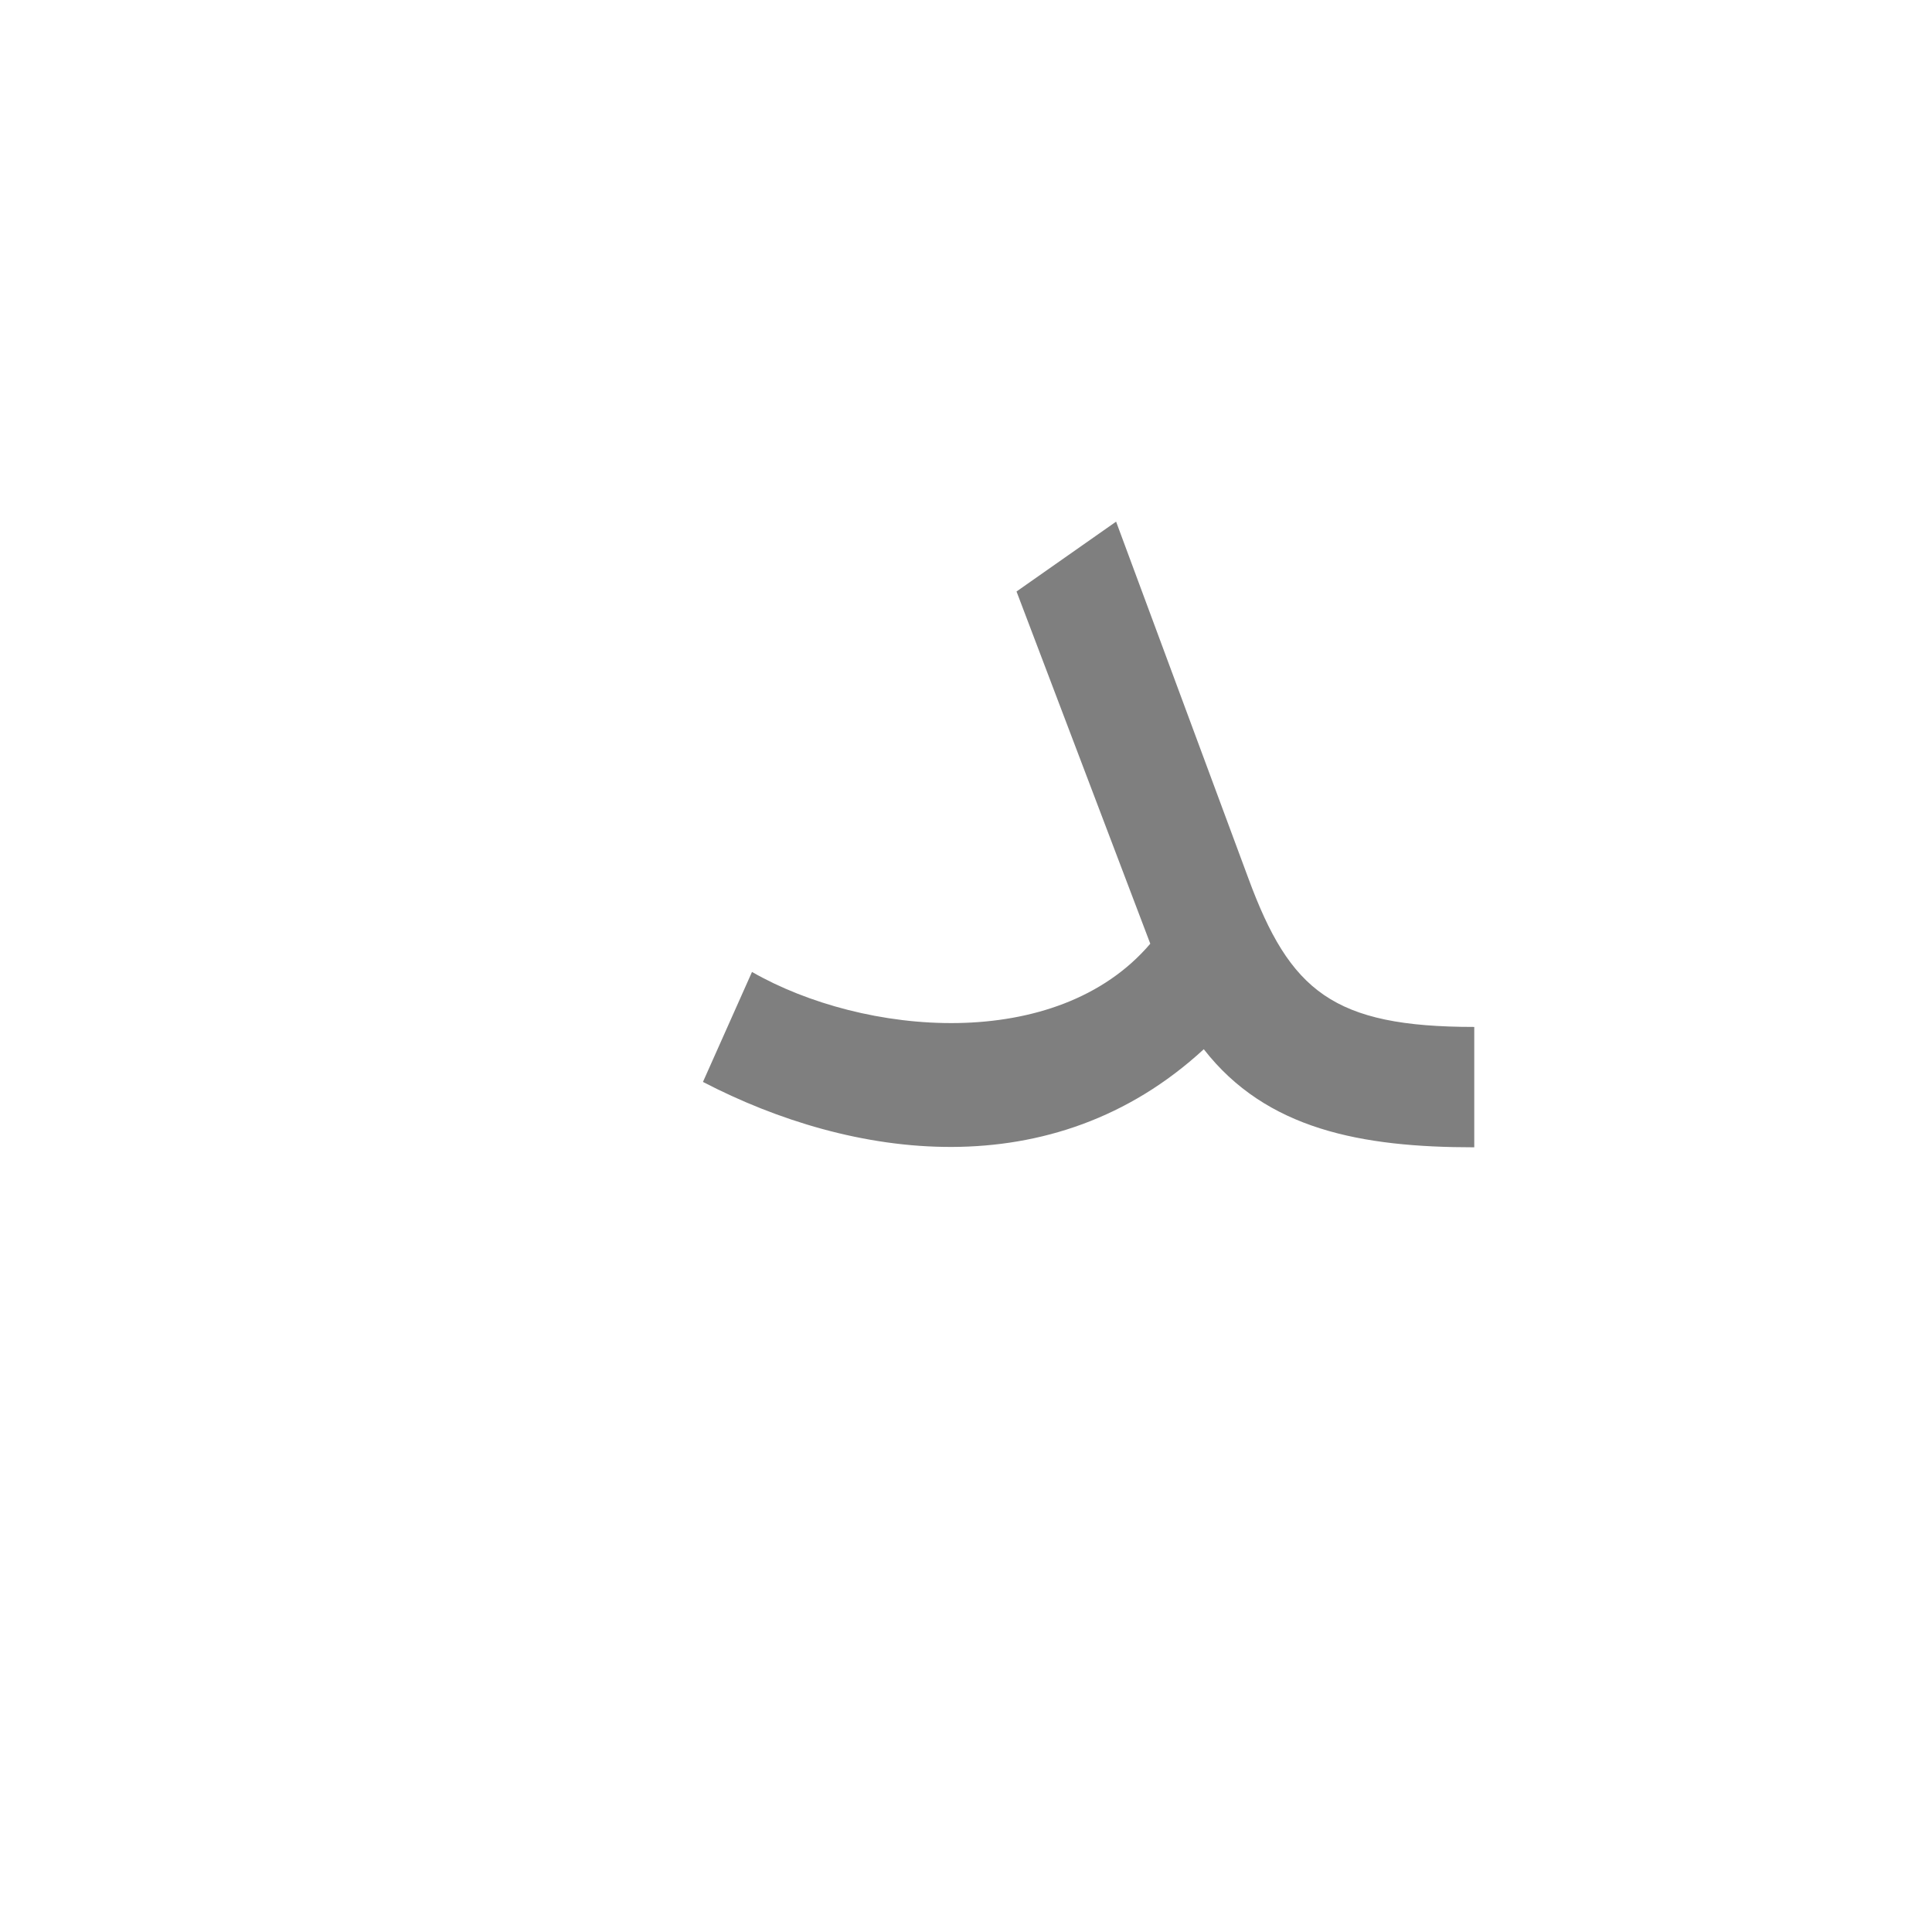
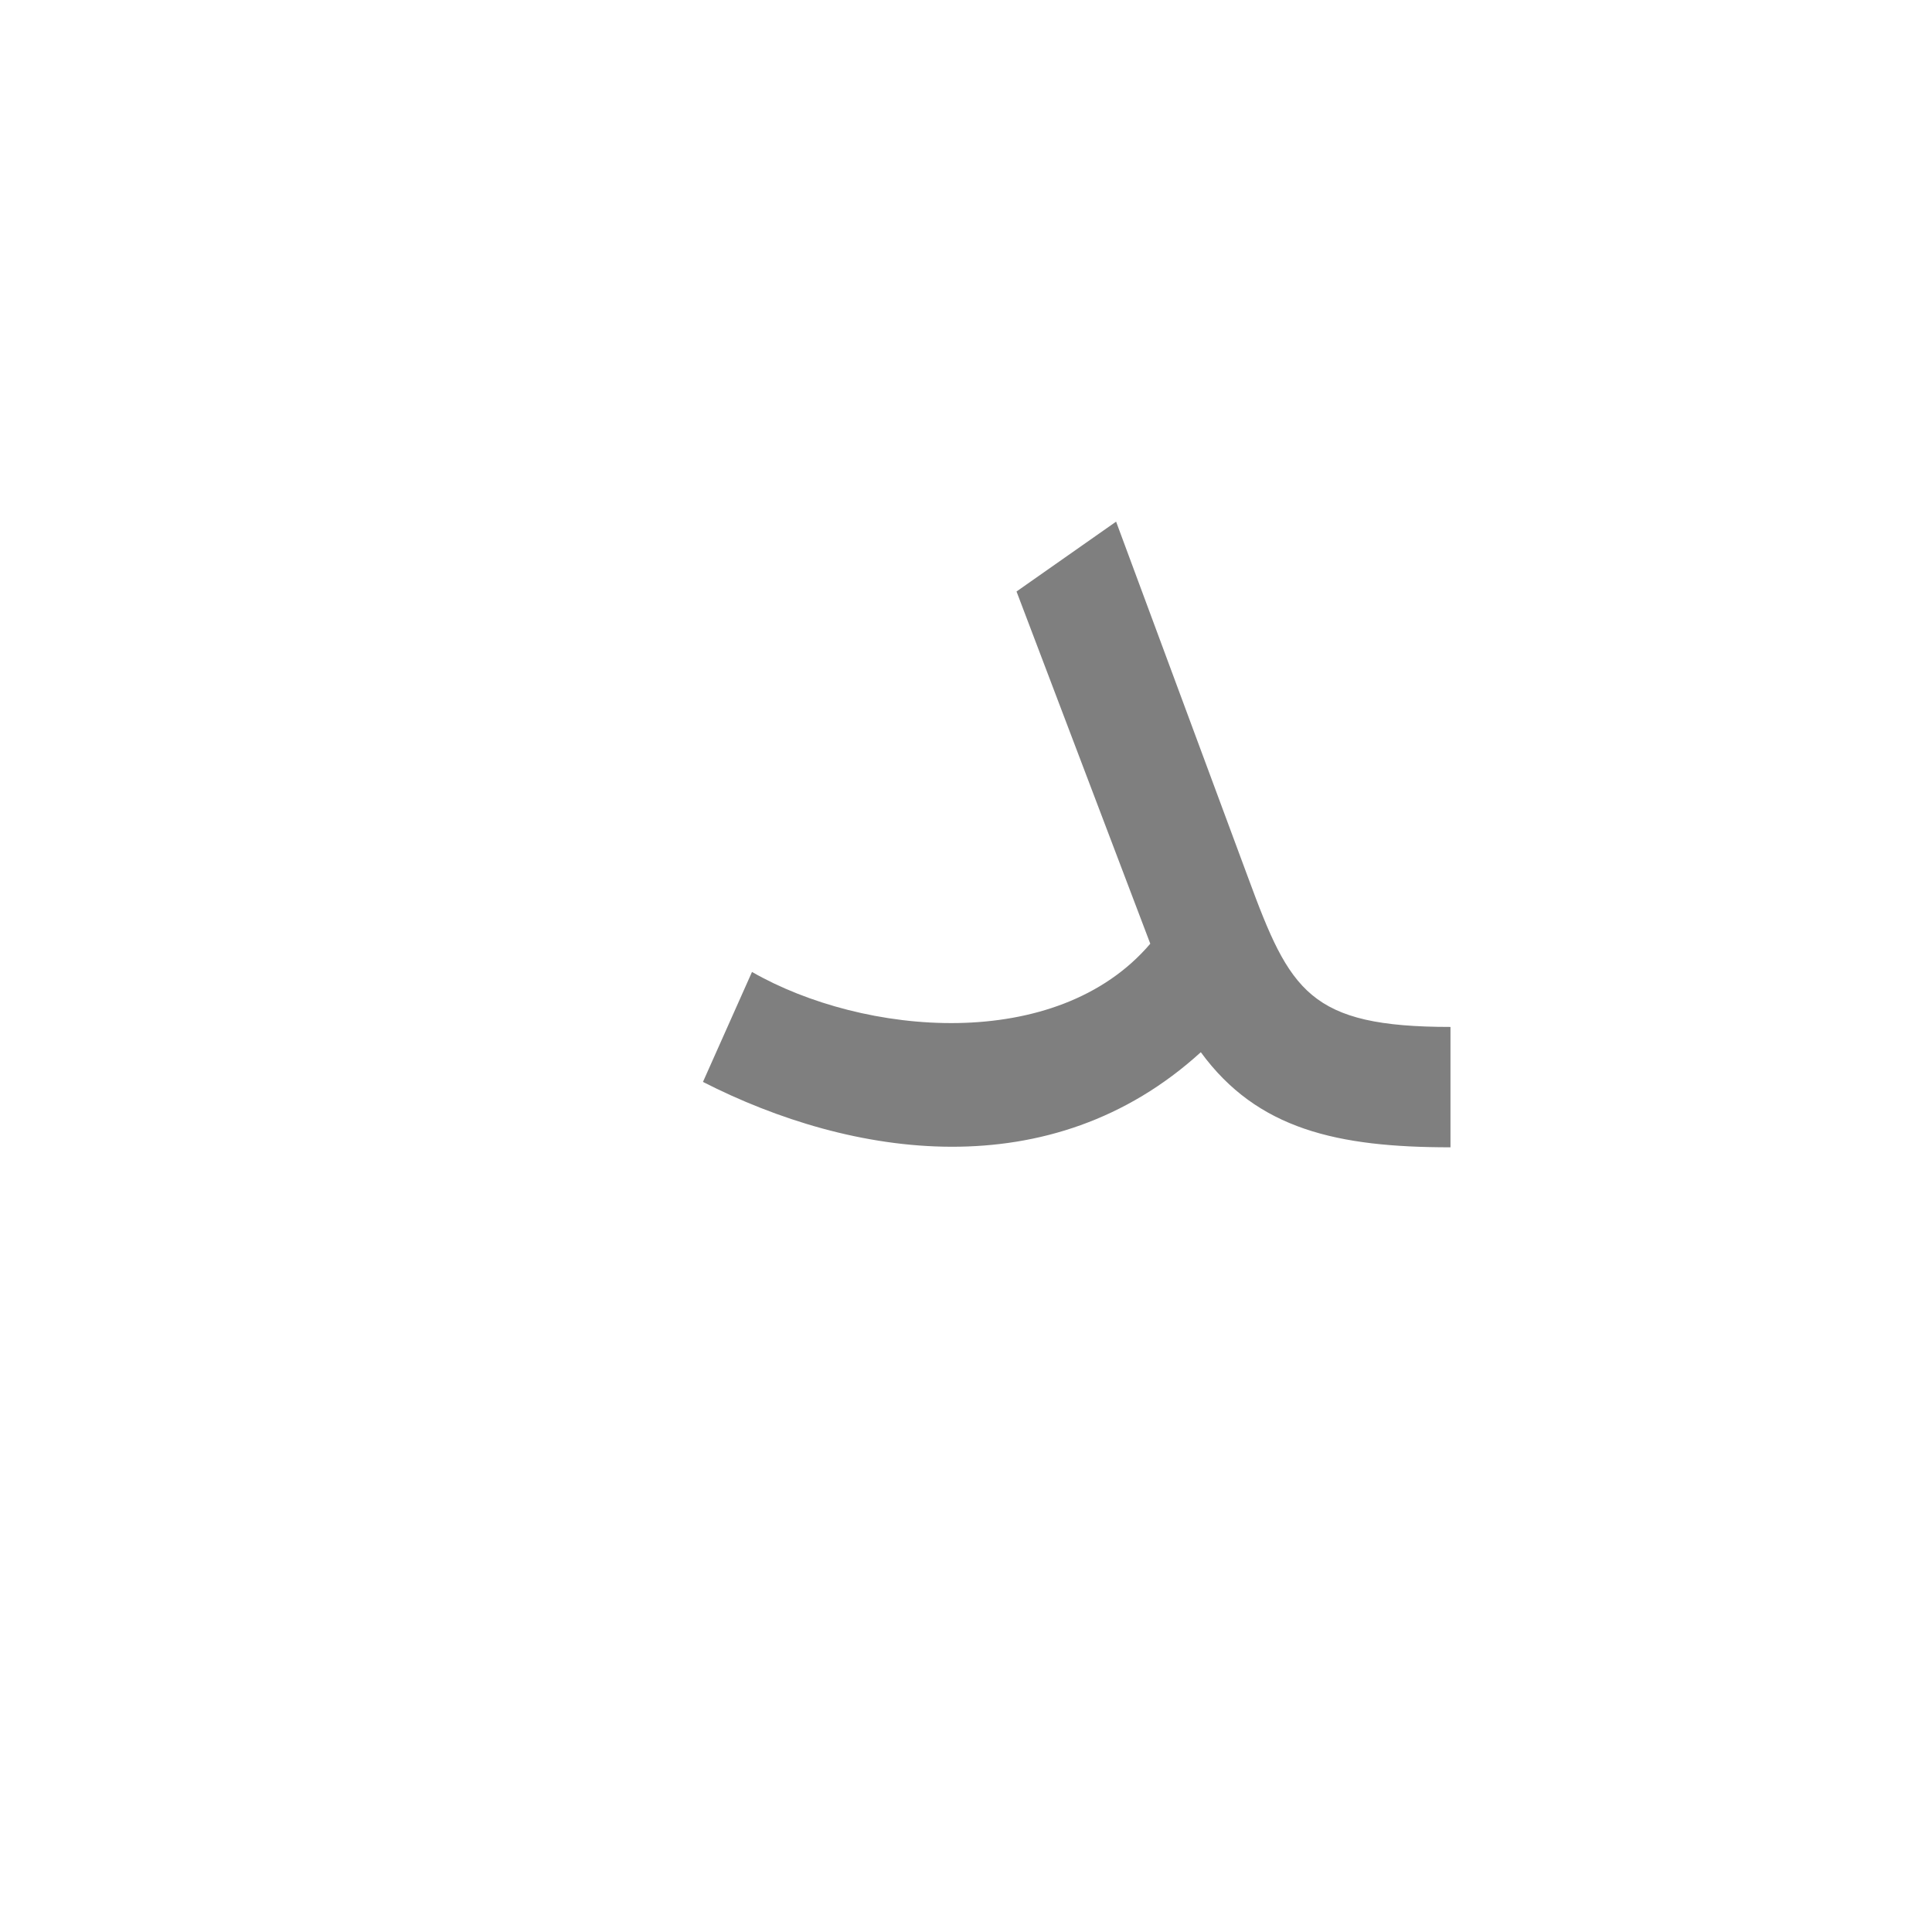
<svg xmlns="http://www.w3.org/2000/svg" xml:space="preserve" width="1300px" height="1300px" version="1.0" style="shape-rendering:geometricPrecision; text-rendering:geometricPrecision; image-rendering:optimizeQuality; fill-rule:evenodd; clip-rule:evenodd" viewBox="0 0 1300 1056">
  <defs>
    <style type="text/css">
   
    .fil0 {fill:black;fill-opacity:0.502}
   
  </style>
  </defs>
  <g id="_100:master">
-     <path class="fil0" d="M810 584c-102,94 -237,74 -337,22l33 -74c75,43 205,55 268,-19l-90 -237 67 -47 89 240c28,76 57,100 152,100l0 81c-76,0 -140,-12 -182,-66z" />
+     <path class="fil0" d="M808 586c-101,92 -235,71 -335,20l33 -74c75,43 205,55 268,-19l-90 -237 67 -47 89 240c28,76 41,100 136,100l0 81c-76,0 -130,-12 -168,-64z" />
  </g>
</svg>
